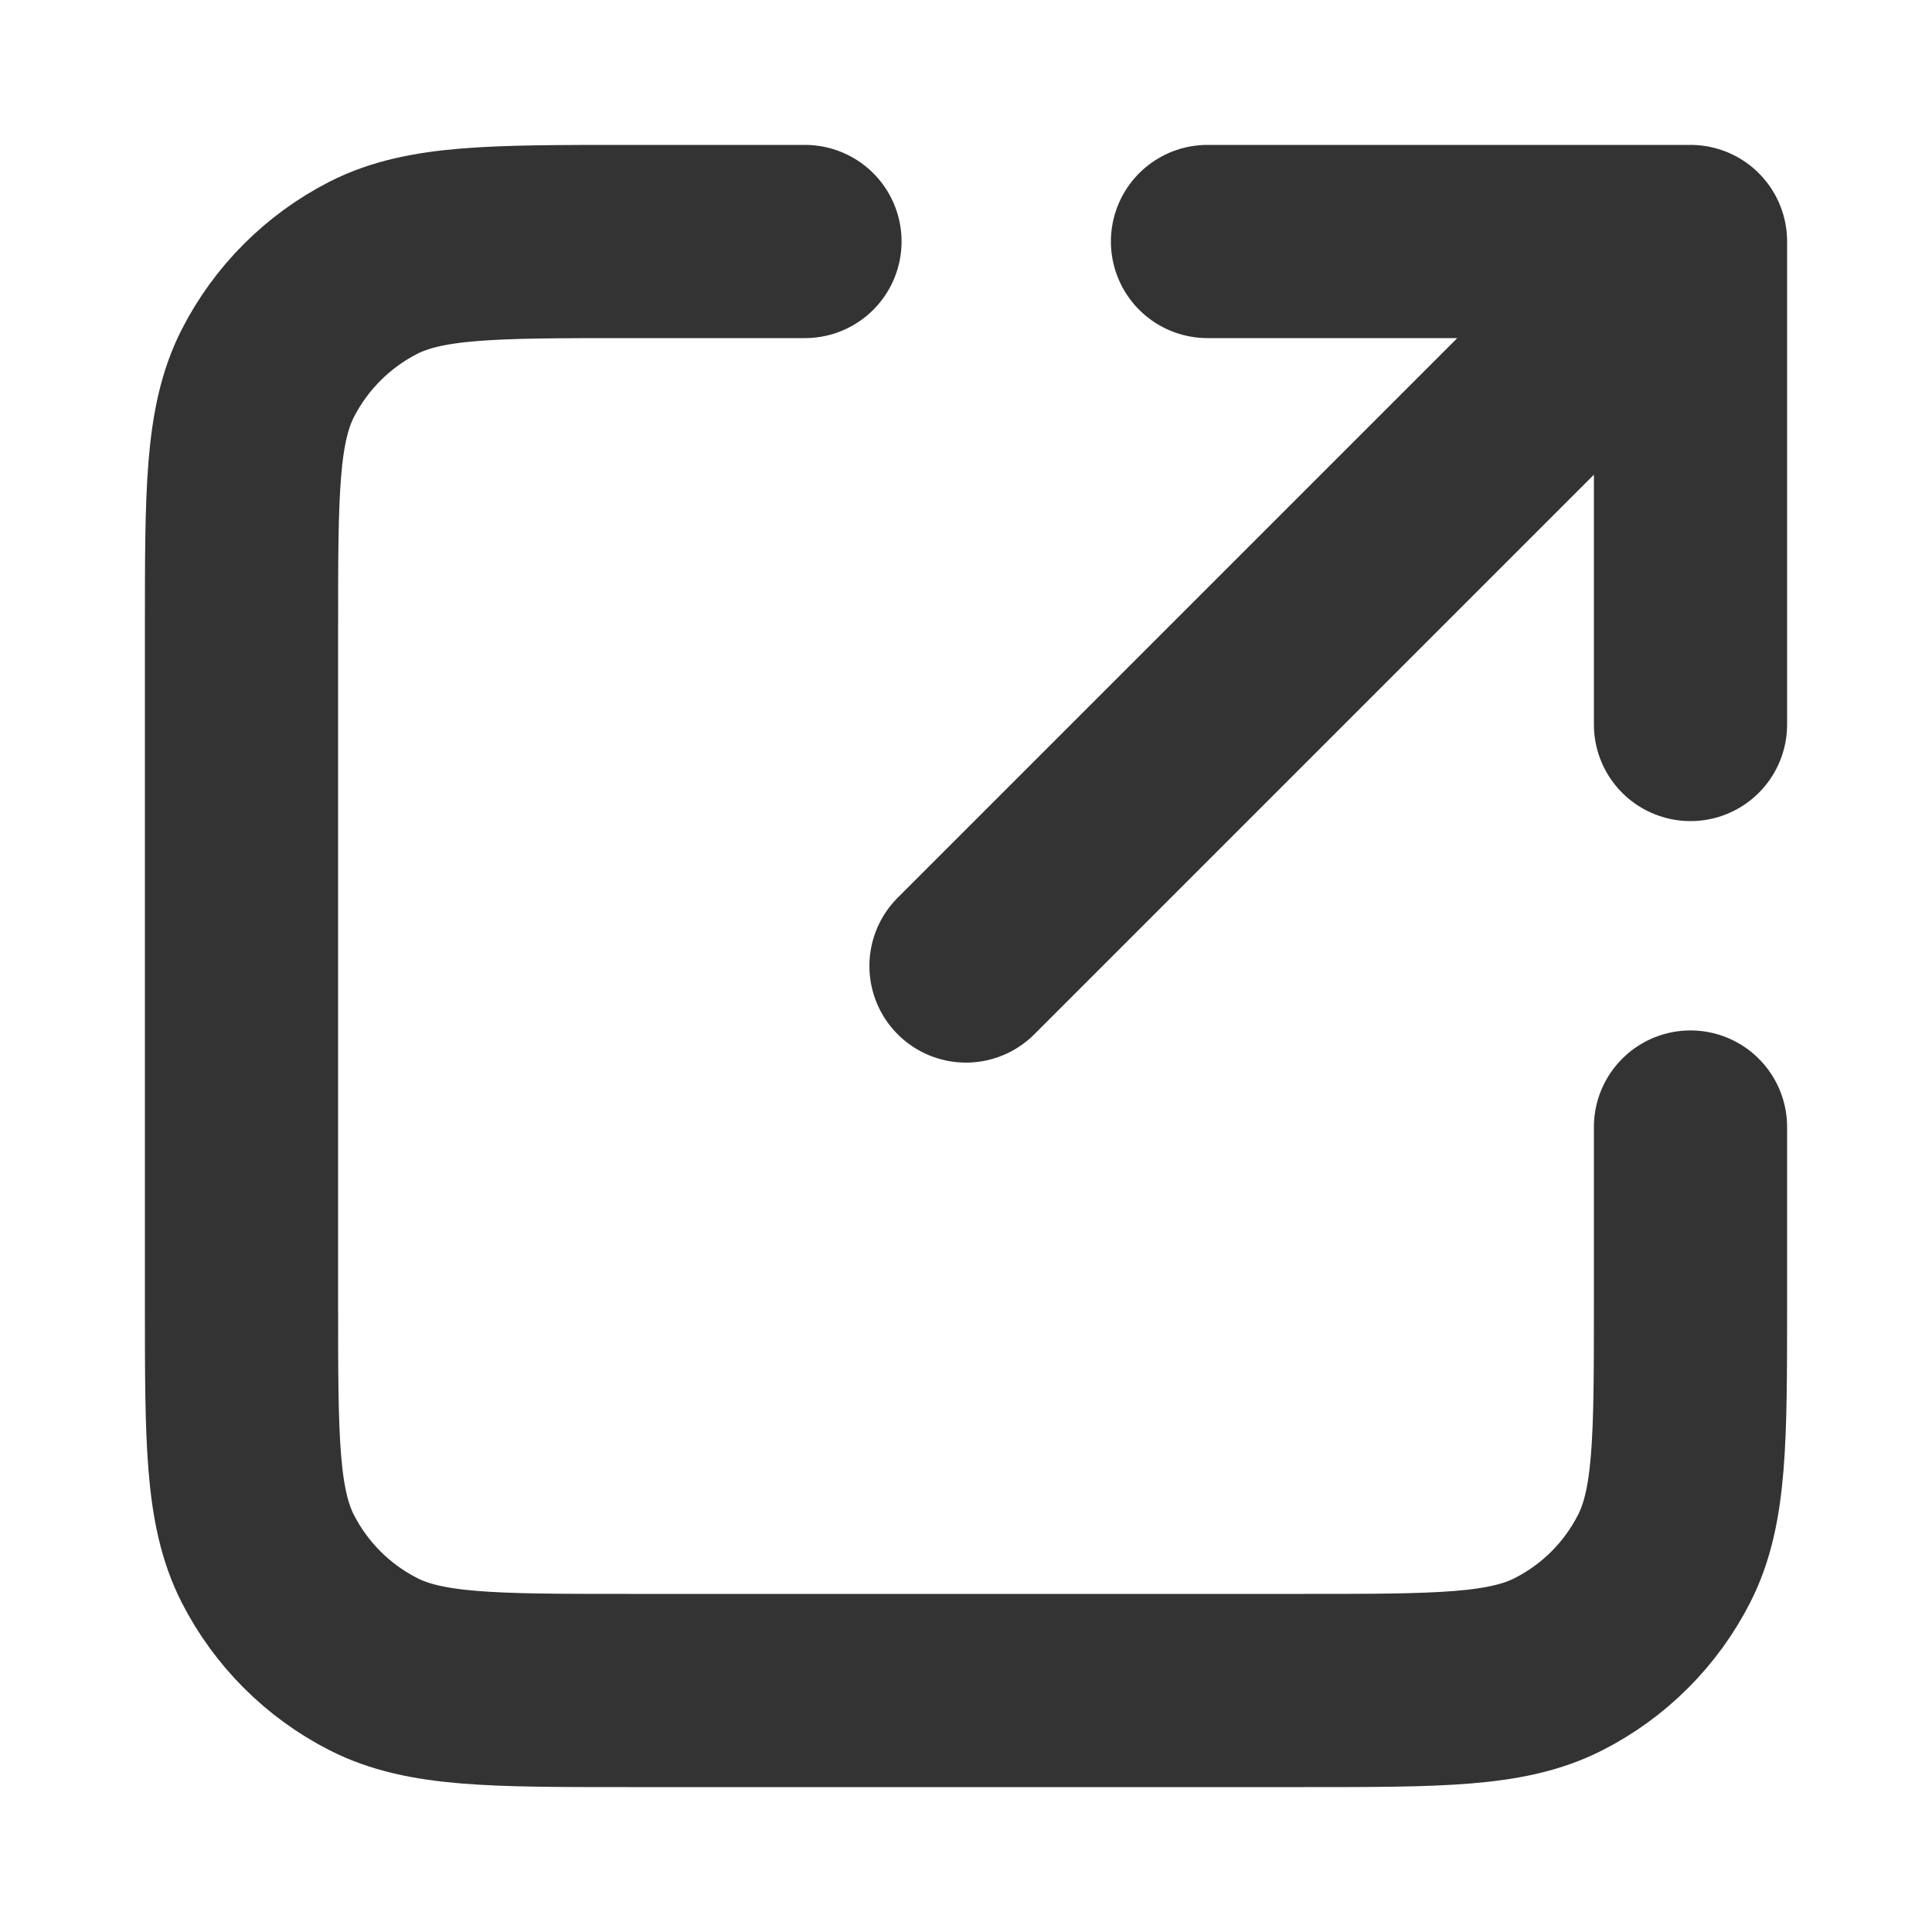
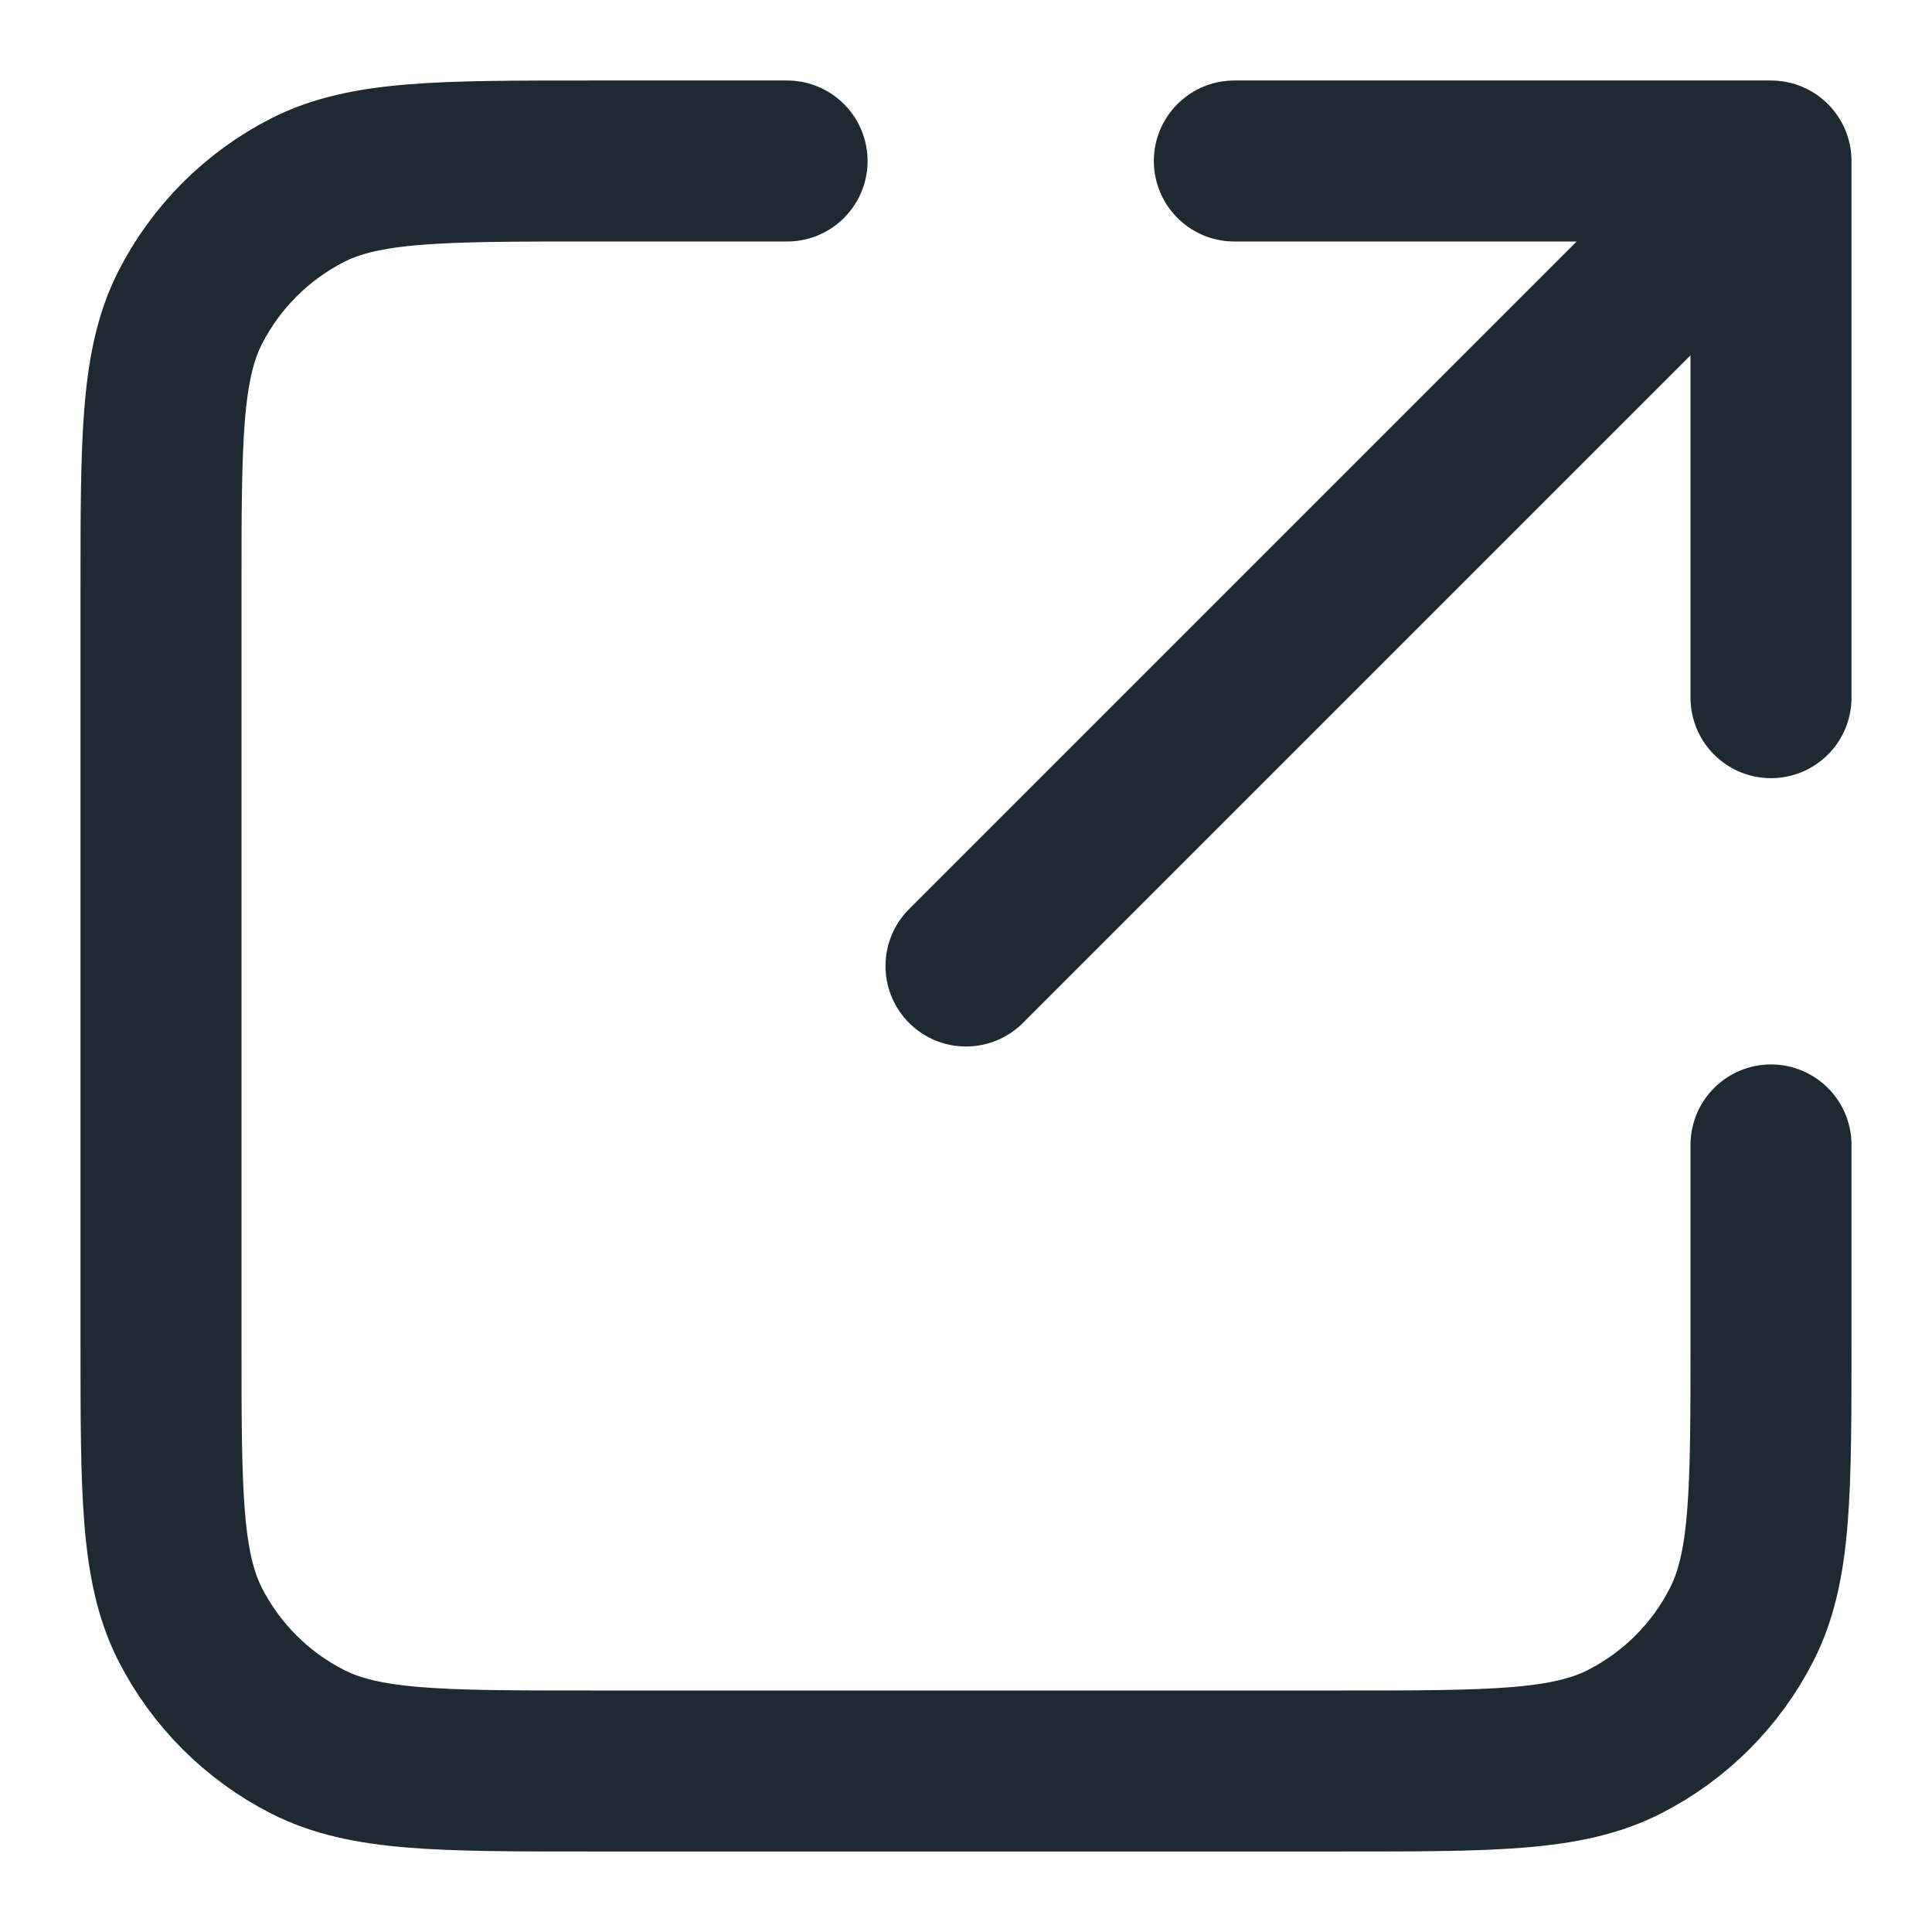
- <svg xmlns="http://www.w3.org/2000/svg" width="20" height="20" viewBox="0 0 20 20" fill="none">
-   <path d="M17.5 7.5L17.5 2.5M17.5 2.5H12.5M17.5 2.5L10 10M8.333 2.5H6.5C5.1 2.5 4.4 2.5 3.865 2.772C3.395 3.012 3.012 3.395 2.772 3.865C2.5 4.4 2.5 5.1 2.5 6.5V13.5C2.5 14.9 2.5 15.6 2.772 16.135C3.012 16.605 3.395 16.988 3.865 17.227C4.4 17.5 5.1 17.5 6.5 17.5H13.5C14.9 17.5 15.6 17.5 16.135 17.227C16.605 16.988 16.988 16.605 17.227 16.135C17.5 15.6 17.5 14.9 17.5 13.5V11.667" stroke="#333333" stroke-width="2" stroke-linecap="round" stroke-linejoin="round" />
+ <svg xmlns="http://www.w3.org/2000/svg" width="18" height="18" viewBox="0 0 18 18" fill="none">
+   <path d="M16.5 6.5L16.5 1.5M16.5 1.5H11.5M16.5 1.5L9 9M7.333 1.5H5.5C4.1 1.5 3.4 1.5 2.865 1.772C2.395 2.012 2.012 2.395 1.772 2.865C1.5 3.4 1.5 4.1 1.5 5.5V12.5C1.5 13.9 1.5 14.6 1.772 15.135C2.012 15.605 2.395 15.988 2.865 16.227C3.4 16.5 4.1 16.5 5.5 16.5H12.5C13.9 16.5 14.6 16.5 15.135 16.227C15.605 15.988 15.988 15.605 16.227 15.135C16.5 14.6 16.5 13.9 16.5 12.5V10.667" stroke="#1D2A31" stroke-width="1.5" stroke-linecap="round" stroke-linejoin="round" />
</svg>
